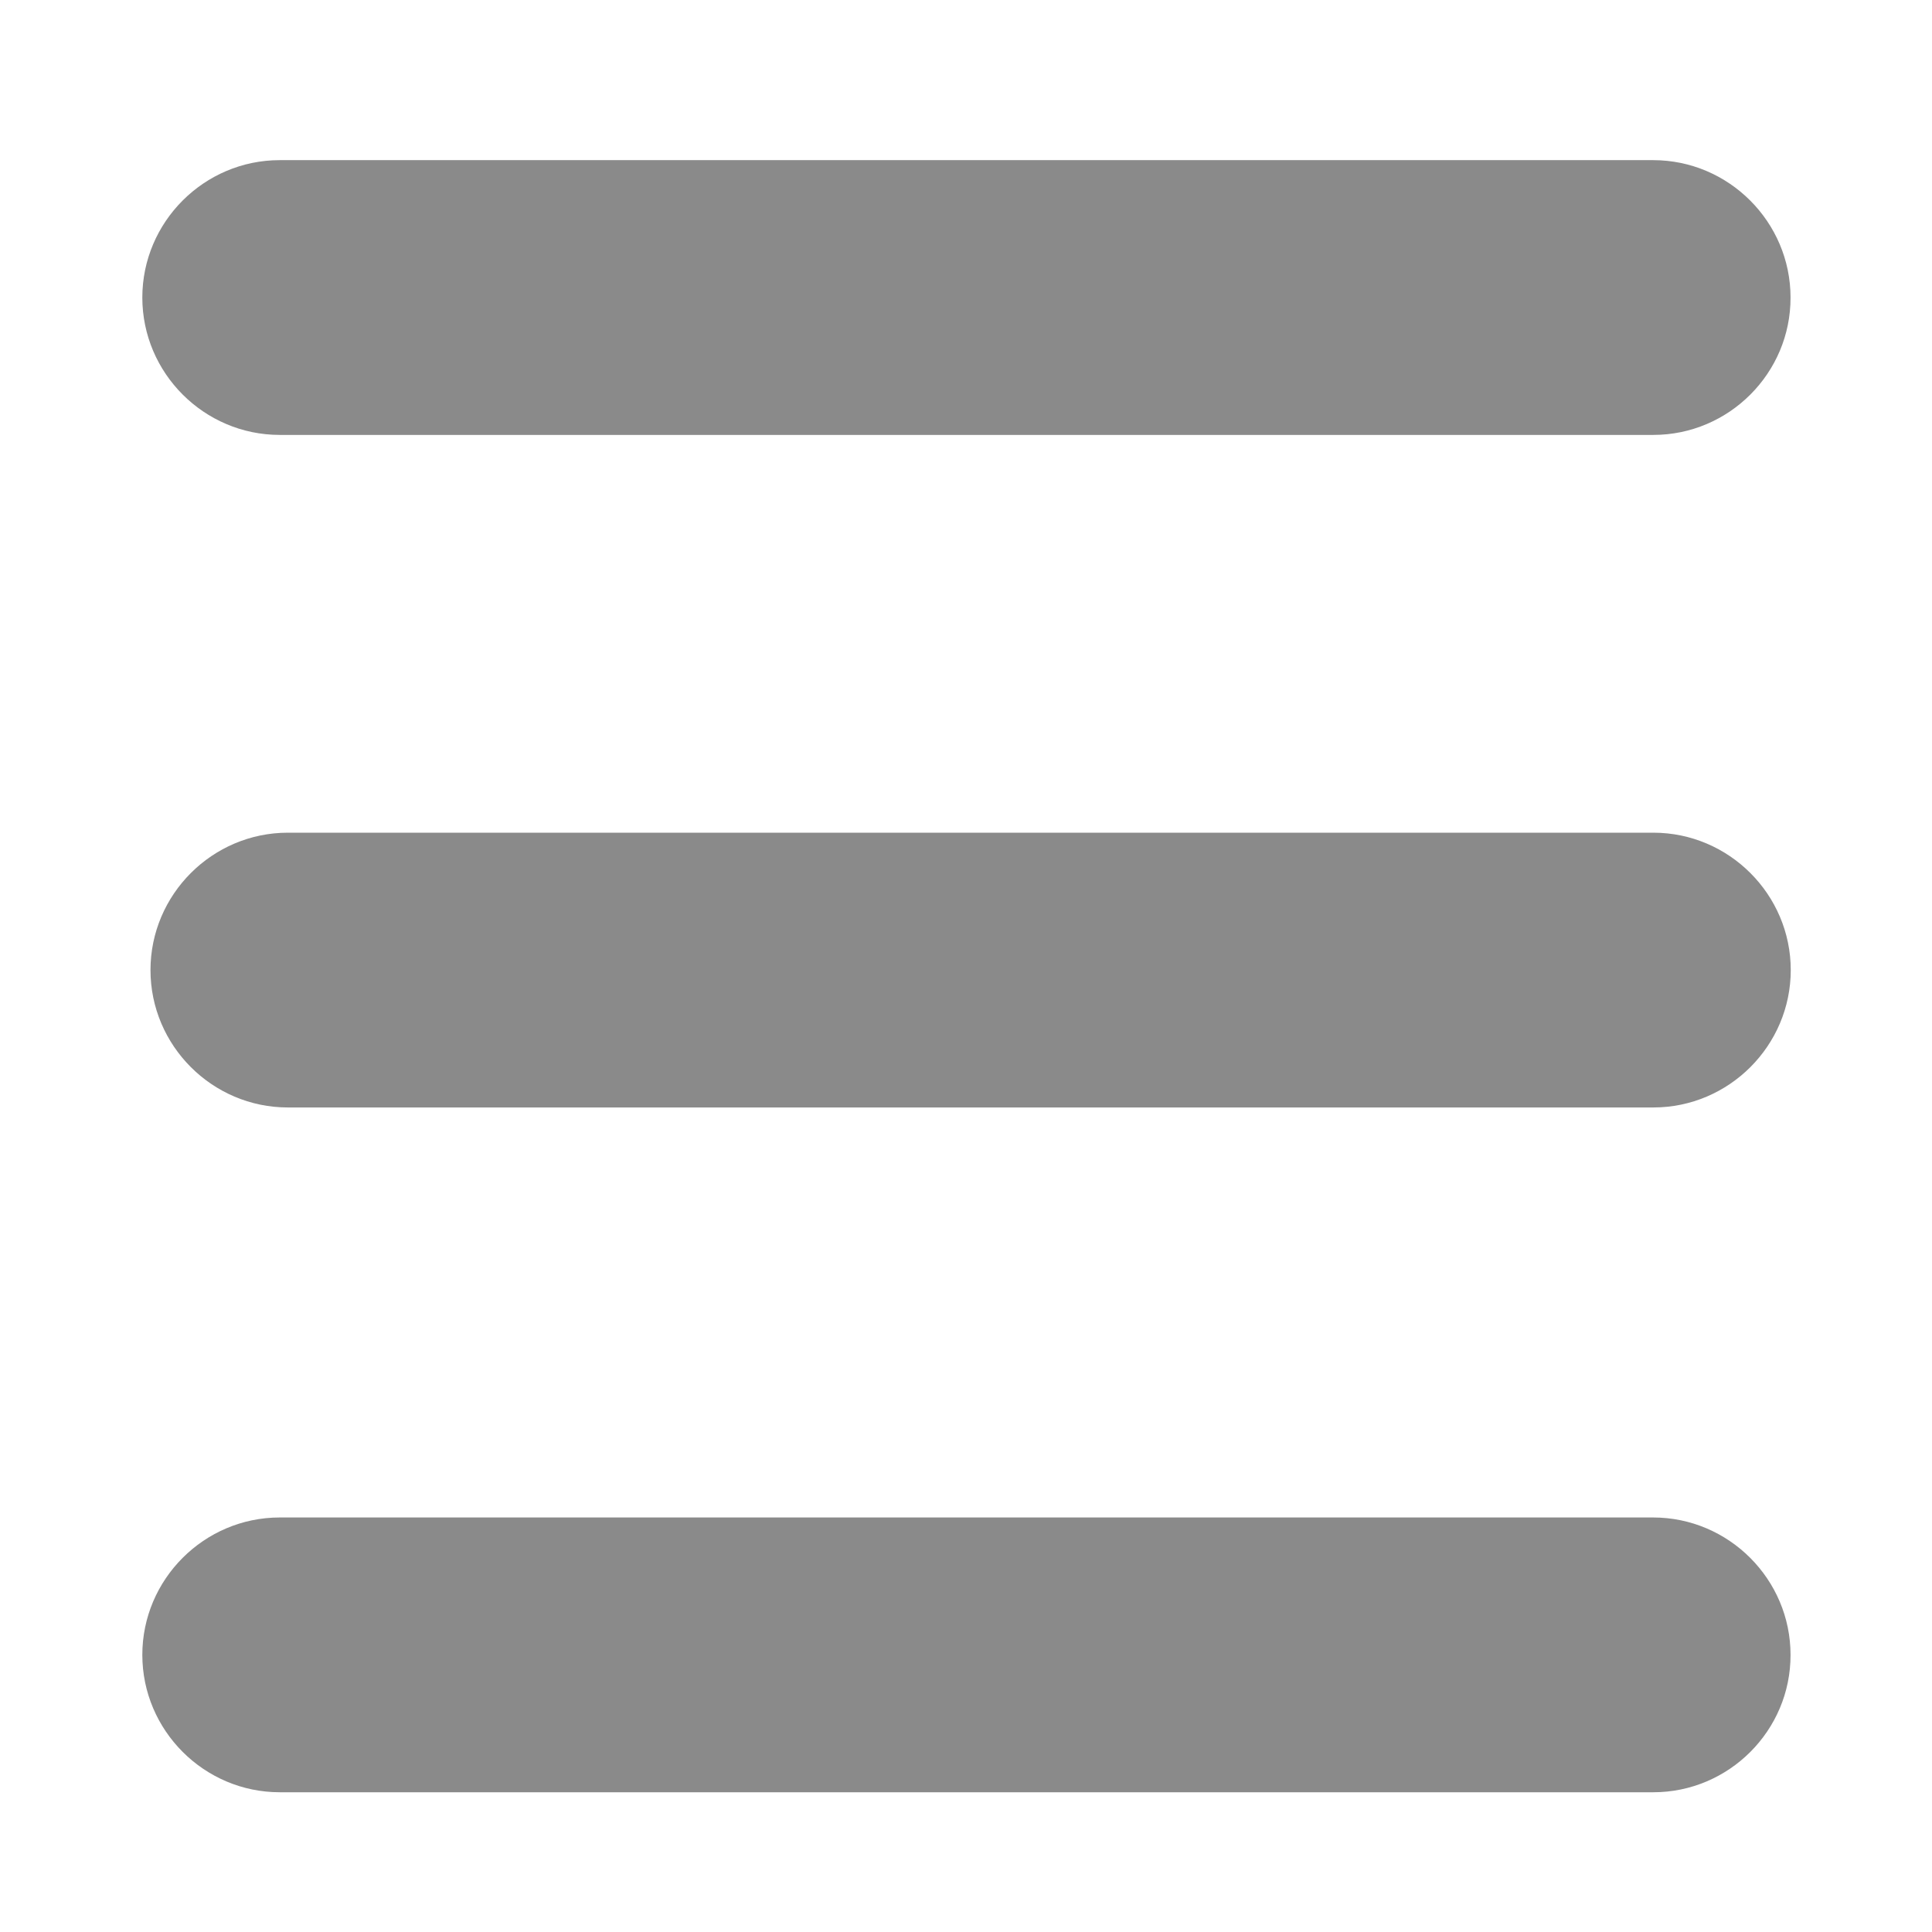
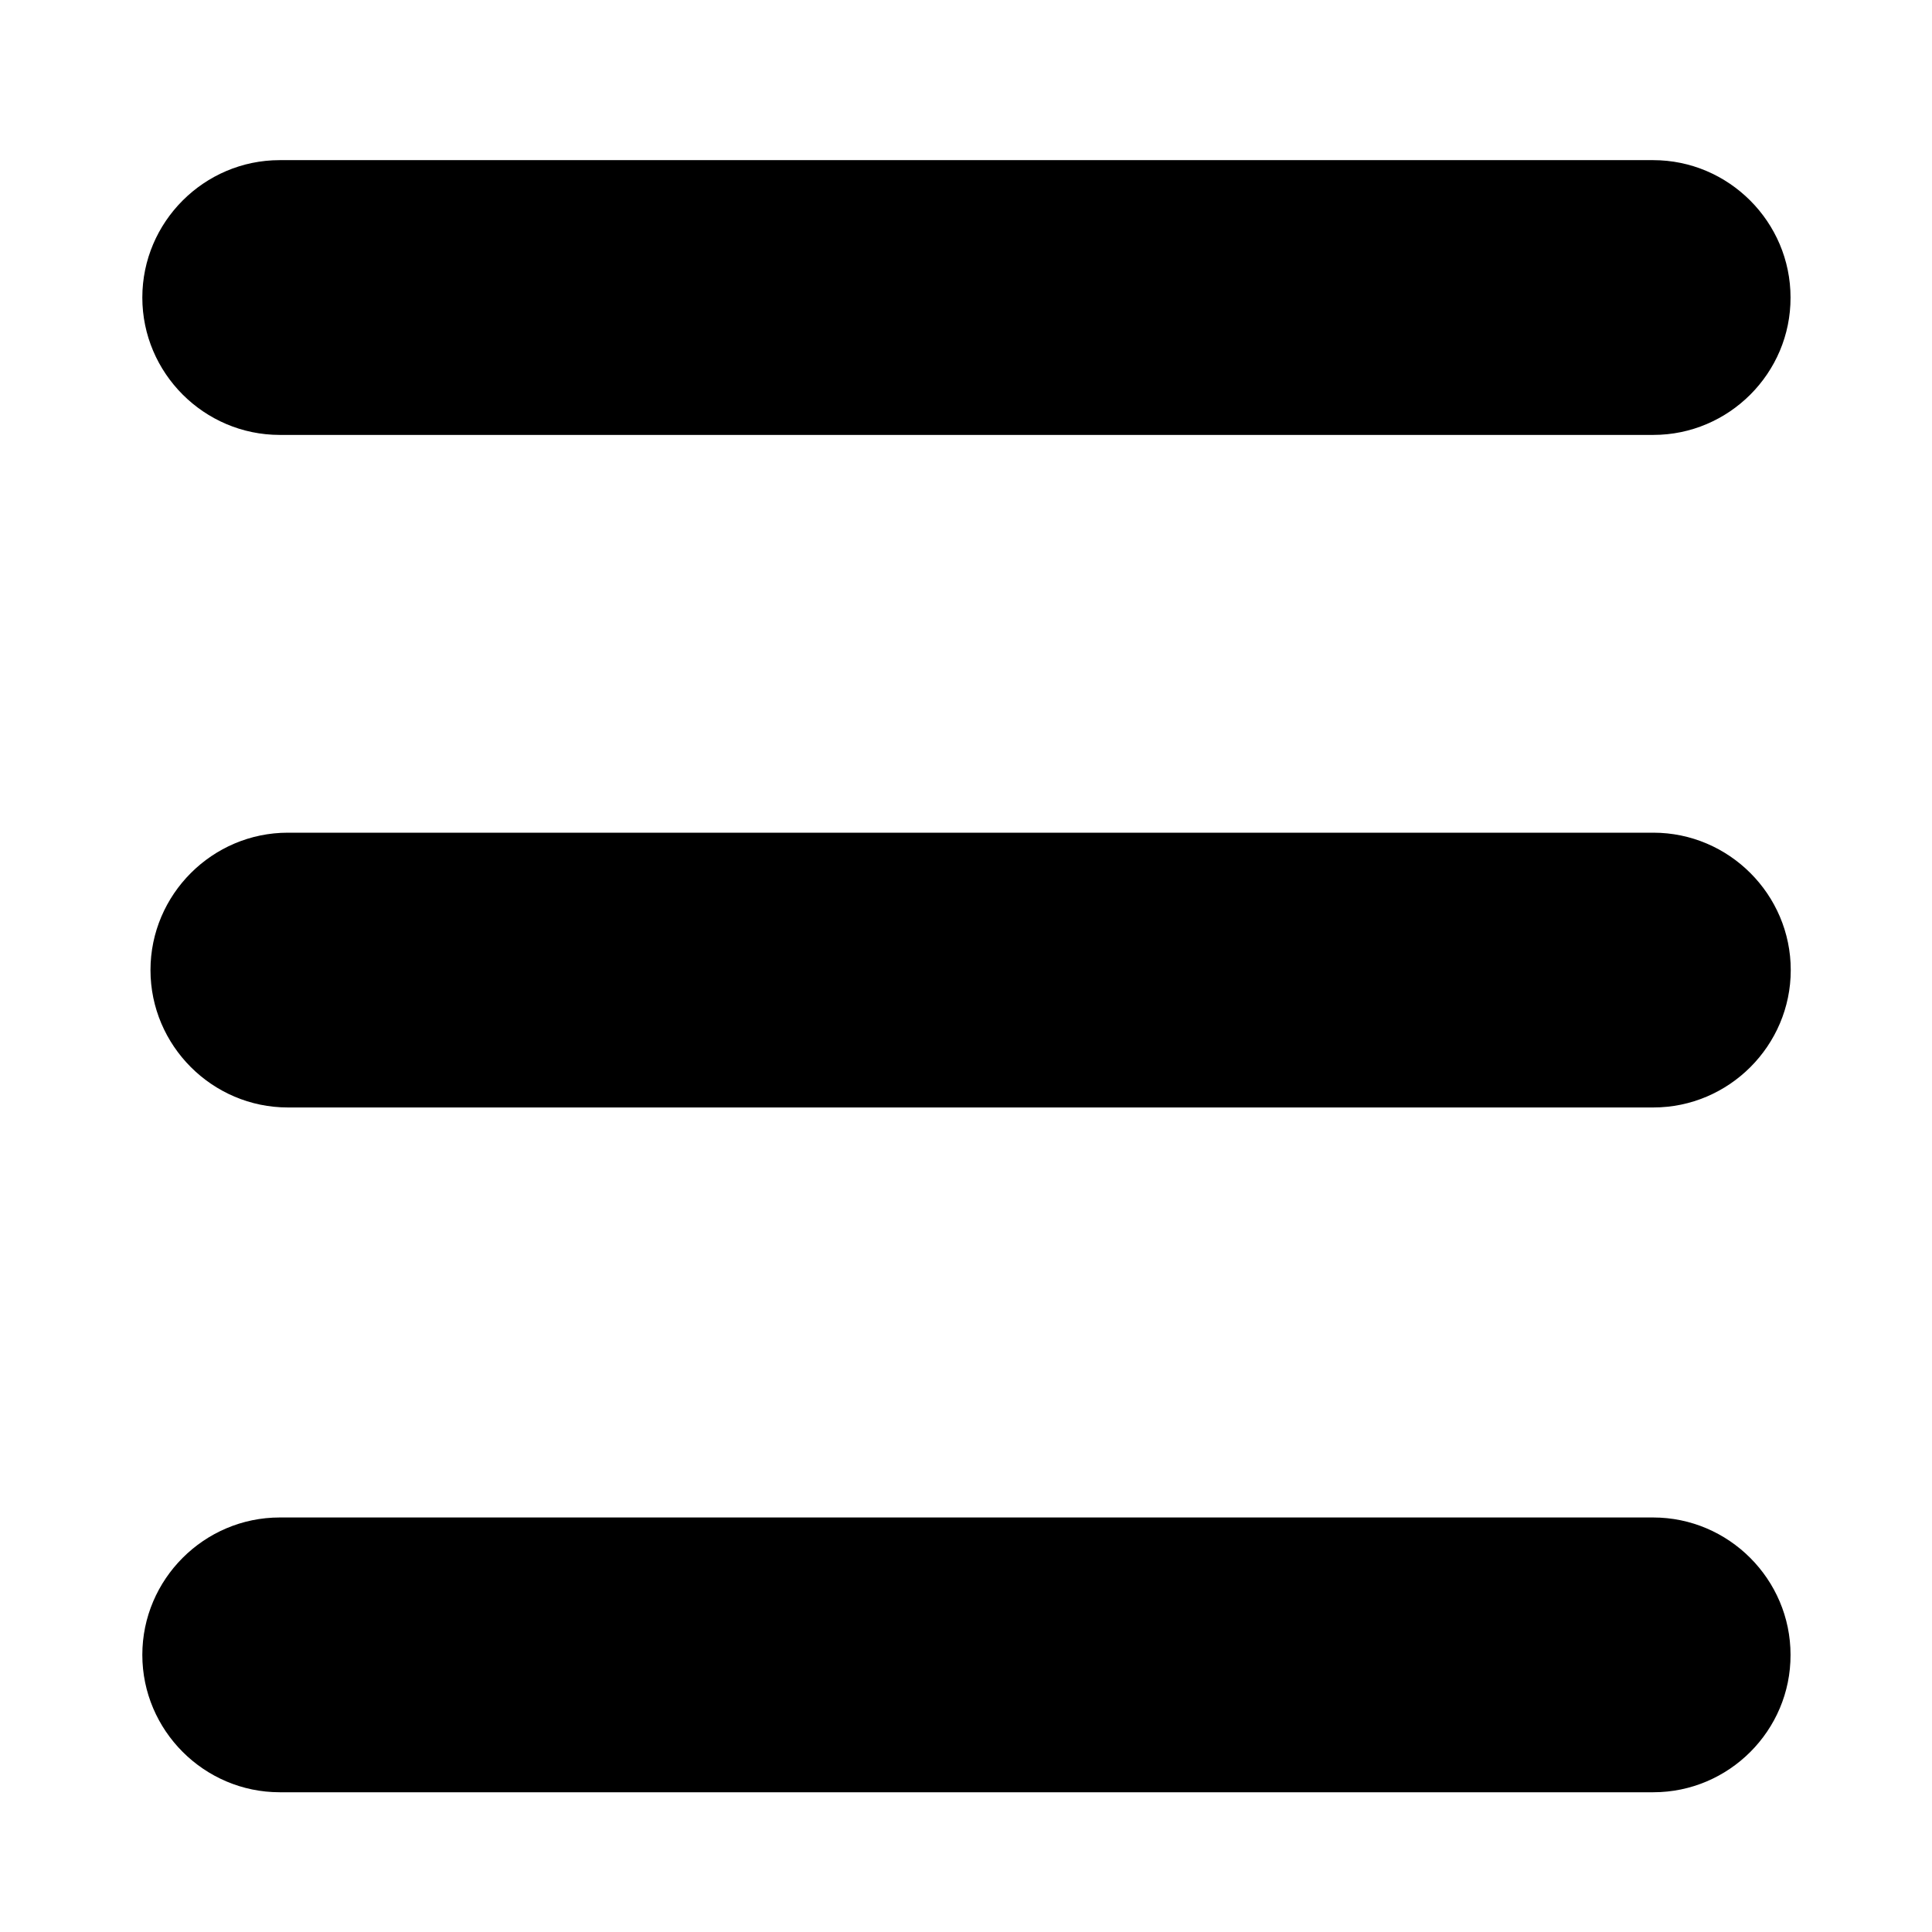
<svg xmlns="http://www.w3.org/2000/svg" class="icon" width="32px" height="32.00px" viewBox="0 0 1024 1024" version="1.1">
-   <path fill="#8a8a8a" d="M876.316 230.514H148.252c-40.05 0-72.818-32.768-72.818-72.818s32.768-72.818 72.818-72.818h727.95c40.05 0 72.818 32.768 72.818 72.818 0.114 40.05-32.654 72.818-72.704 72.818zM876.316 586.98H152.576c-40.05 0-72.818-32.768-72.818-72.818s32.768-72.818 72.818-72.818h723.74c40.05 0 72.818 32.768 72.818 72.818s-32.768 72.818-72.818 72.818zM876.316 949.931H148.252c-40.05 0-72.818-32.768-72.818-72.818s32.768-72.818 72.818-72.818h727.95c40.05 0 72.818 32.768 72.818 72.818 0.114 40.05-32.654 72.818-72.704 72.818z" />
+   <path d="M876.316 230.514H148.252c-40.05 0-72.818-32.768-72.818-72.818s32.768-72.818 72.818-72.818h727.95c40.05 0 72.818 32.768 72.818 72.818 0.114 40.05-32.654 72.818-72.704 72.818zM876.316 586.98H152.576c-40.05 0-72.818-32.768-72.818-72.818s32.768-72.818 72.818-72.818h723.74c40.05 0 72.818 32.768 72.818 72.818s-32.768 72.818-72.818 72.818zM876.316 949.931H148.252c-40.05 0-72.818-32.768-72.818-72.818s32.768-72.818 72.818-72.818h727.95c40.05 0 72.818 32.768 72.818 72.818 0.114 40.05-32.654 72.818-72.704 72.818z" />
</svg>
